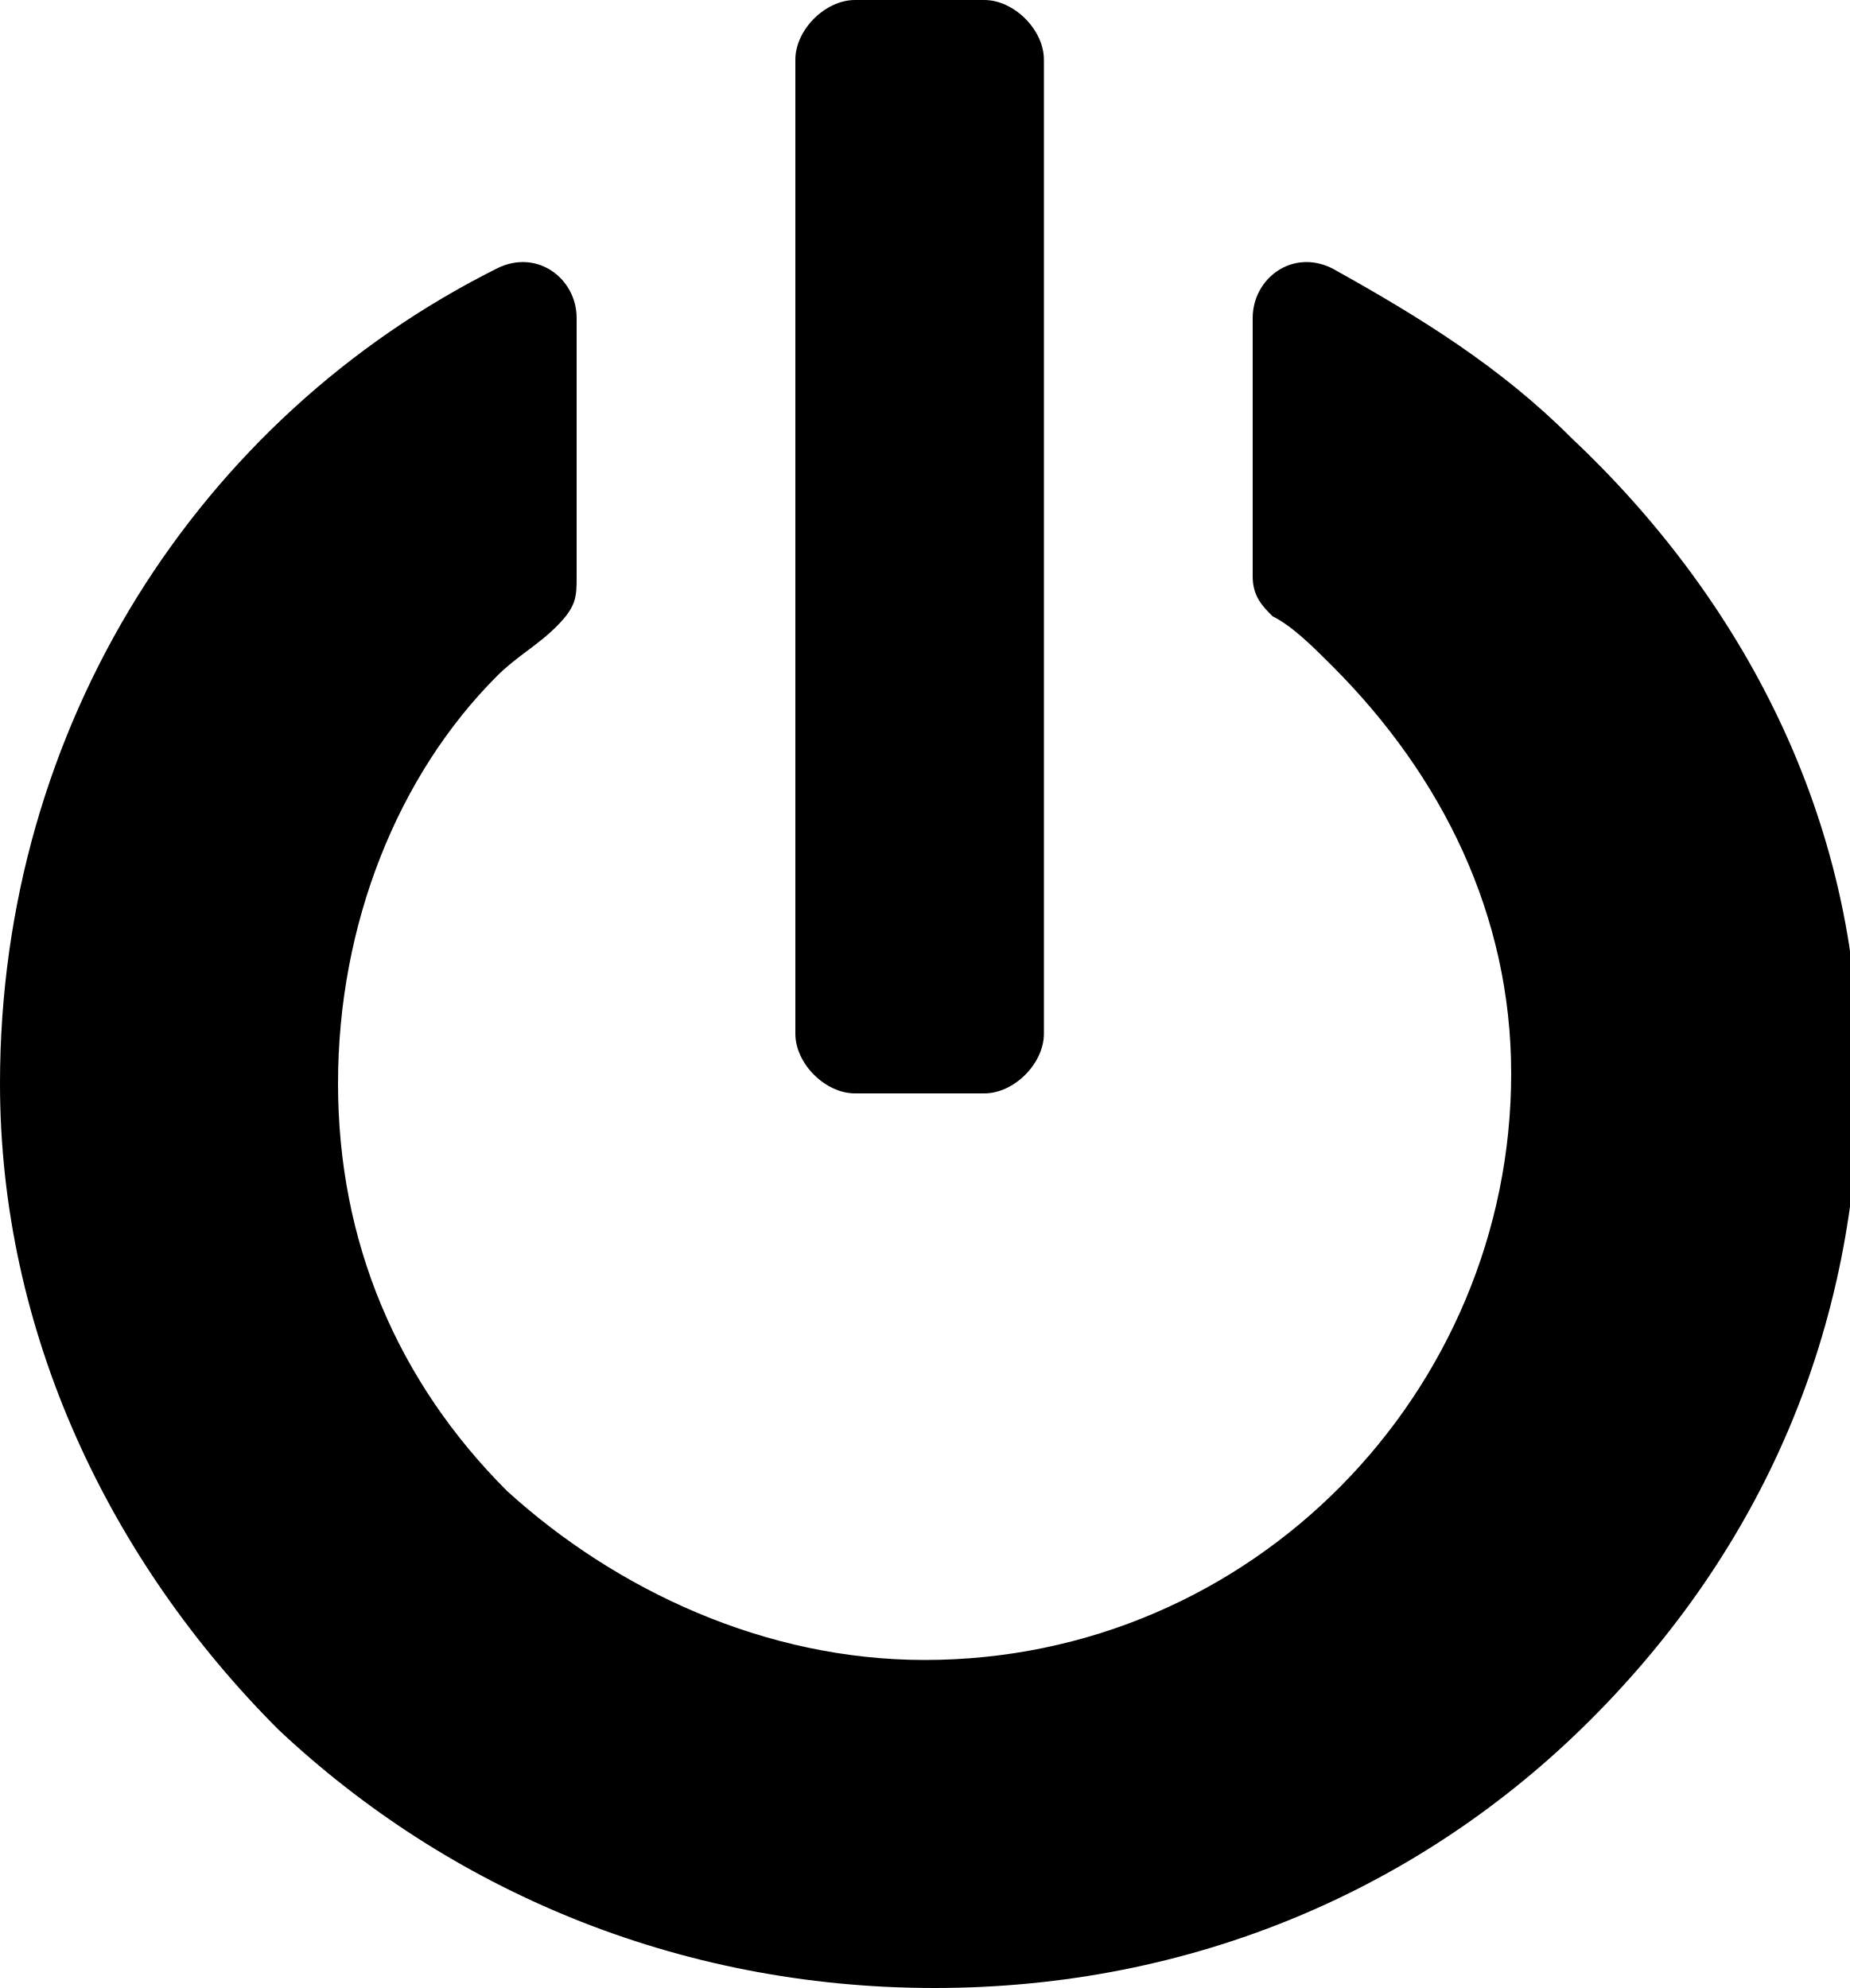
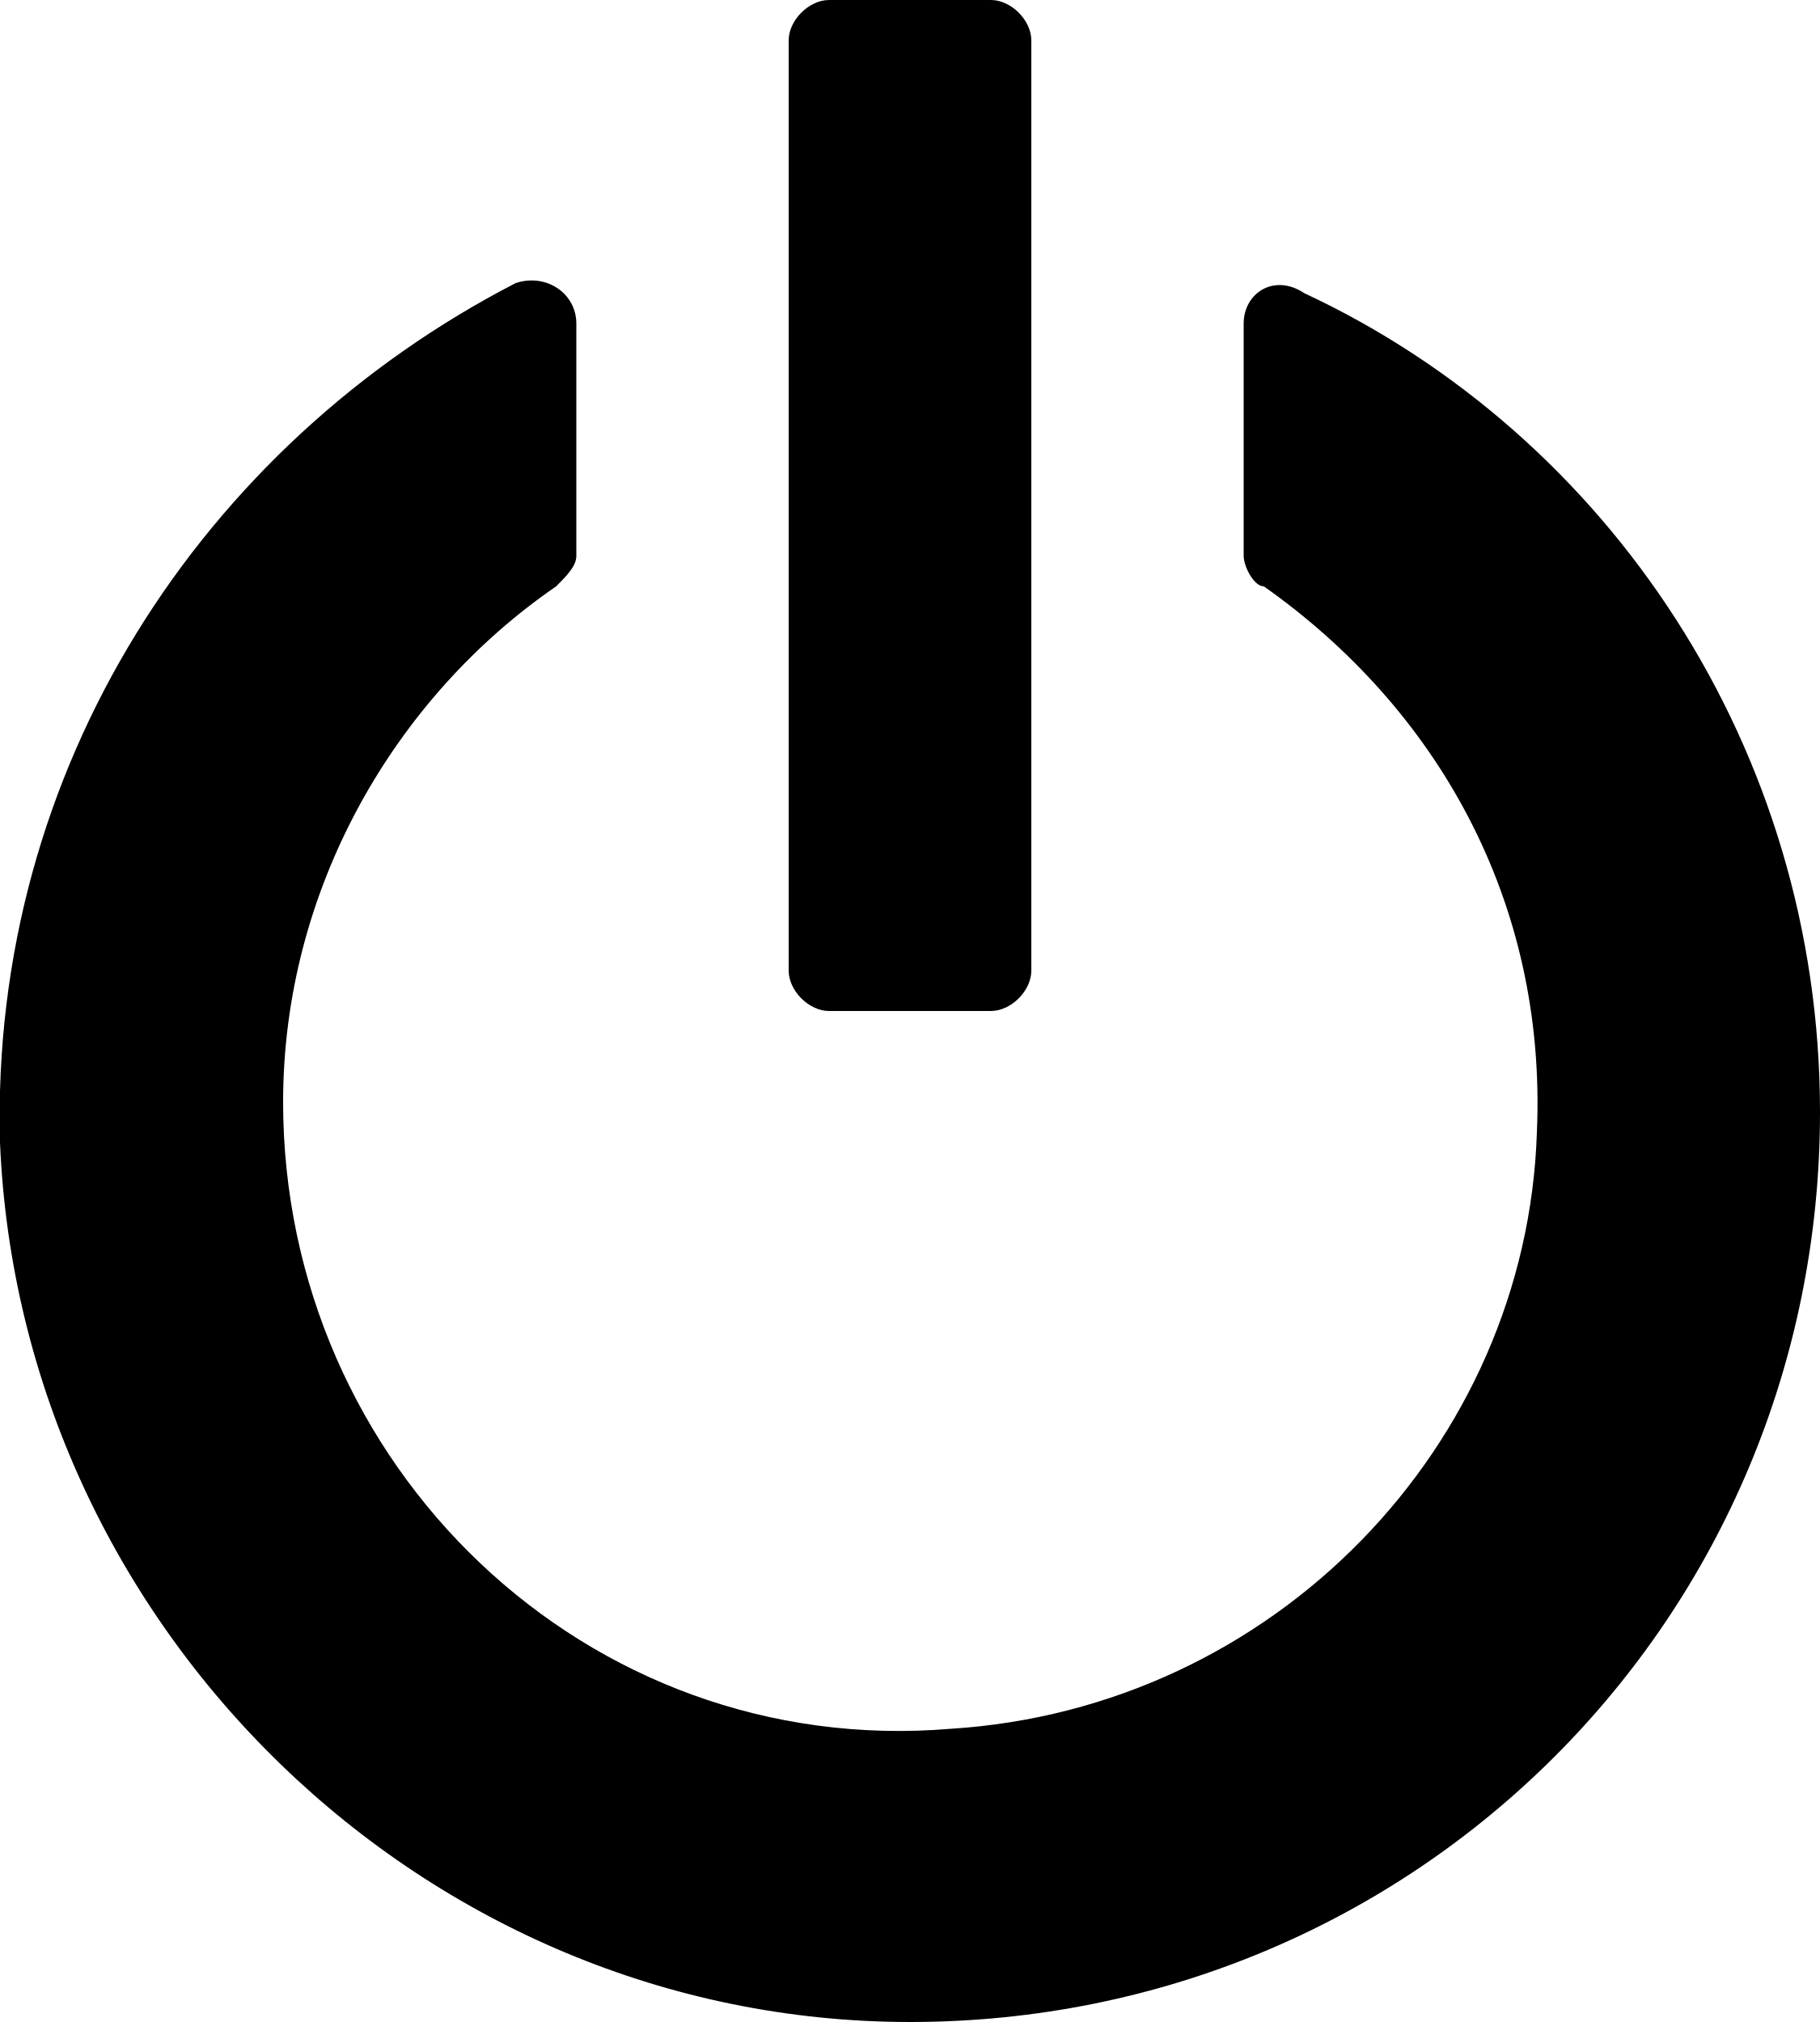
- <svg xmlns="http://www.w3.org/2000/svg" version="1.1" x="0px" y="0px" width="18.6px" height="20px" viewBox="0 0 18.6 20" enable-background="new 0 0 18.6 20" xml:space="preserve">
+ <svg xmlns="http://www.w3.org/2000/svg" version="1.1" x="0px" y="0px" width="18px" height="20px" viewBox="0 0 18 20" enable-background="new 0 0 18 20" xml:space="preserve">
  <defs>
</defs>
  <g>
-     <path d="M9.9,11H8.6C8.3,11,8,10.7,8,10.4V0.6C8,0.3,8.3,0,8.6,0h1.3c0.3,0,0.6,0.3,0.6,0.6v9.8C10.5,10.7,10.2,11,9.9,11z" />
-     <path d="M15.8,4.4c-0.7-0.7-1.5-1.2-2.4-1.7c-0.4-0.2-0.8,0.1-0.8,0.5v2.6c0,0.2,0.1,0.3,0.2,0.4c0.2,0.1,0.4,0.3,0.6,0.5   c1.1,1.1,1.8,2.5,1.8,4.1c0,3.2-2.6,5.9-5.9,5.9c-1.6,0-3.1-0.7-4.2-1.7c-1.1-1.1-1.7-2.5-1.7-4.1c0-1.6,0.6-3.1,1.6-4.1   c0.2-0.2,0.4-0.3,0.6-0.5C5.8,6.1,5.8,6,5.8,5.8V3.2c0-0.4-0.4-0.7-0.8-0.5c-3,1.5-5,4.6-5,8.2c0,2.5,1.1,4.8,2.8,6.5   C4.5,19,6.8,20,9.4,20s4.9-1,6.6-2.7c1.7-1.7,2.7-3.9,2.7-6.5S17.5,6,15.8,4.4z" />
+     <path d="M9.8,10H8.2C8,10,7.8,9.8,7.8,9.6V0.4C7.8,0.2,8,0,8.2,0h1.6c0.2,0,0.4,0.2,0.4,0.4v9.2C10.2,9.8,10,10,9.8,10z" />
+     <path d="M12.3,3.2v2.3c0,0.1,0.1,0.3,0.2,0.3c1.7,1.2,2.8,3.1,2.7,5.4c-0.1,3.1-2.6,5.7-5.8,5.9c-3.6,0.3-6.6-2.6-6.6-6.2   c0-2.1,1.1-4,2.7-5.1c0.1-0.1,0.2-0.2,0.2-0.3V3.2c0-0.3-0.3-0.5-0.6-0.4C2,4.4-0.1,7.6,0,11.3C0.2,16.1,4.2,20,9,20c5,0,9-4,9-9   c0-3.6-2.1-6.7-5.1-8.1C12.6,2.7,12.3,2.9,12.3,3.2z" />
  </g>
</svg>
